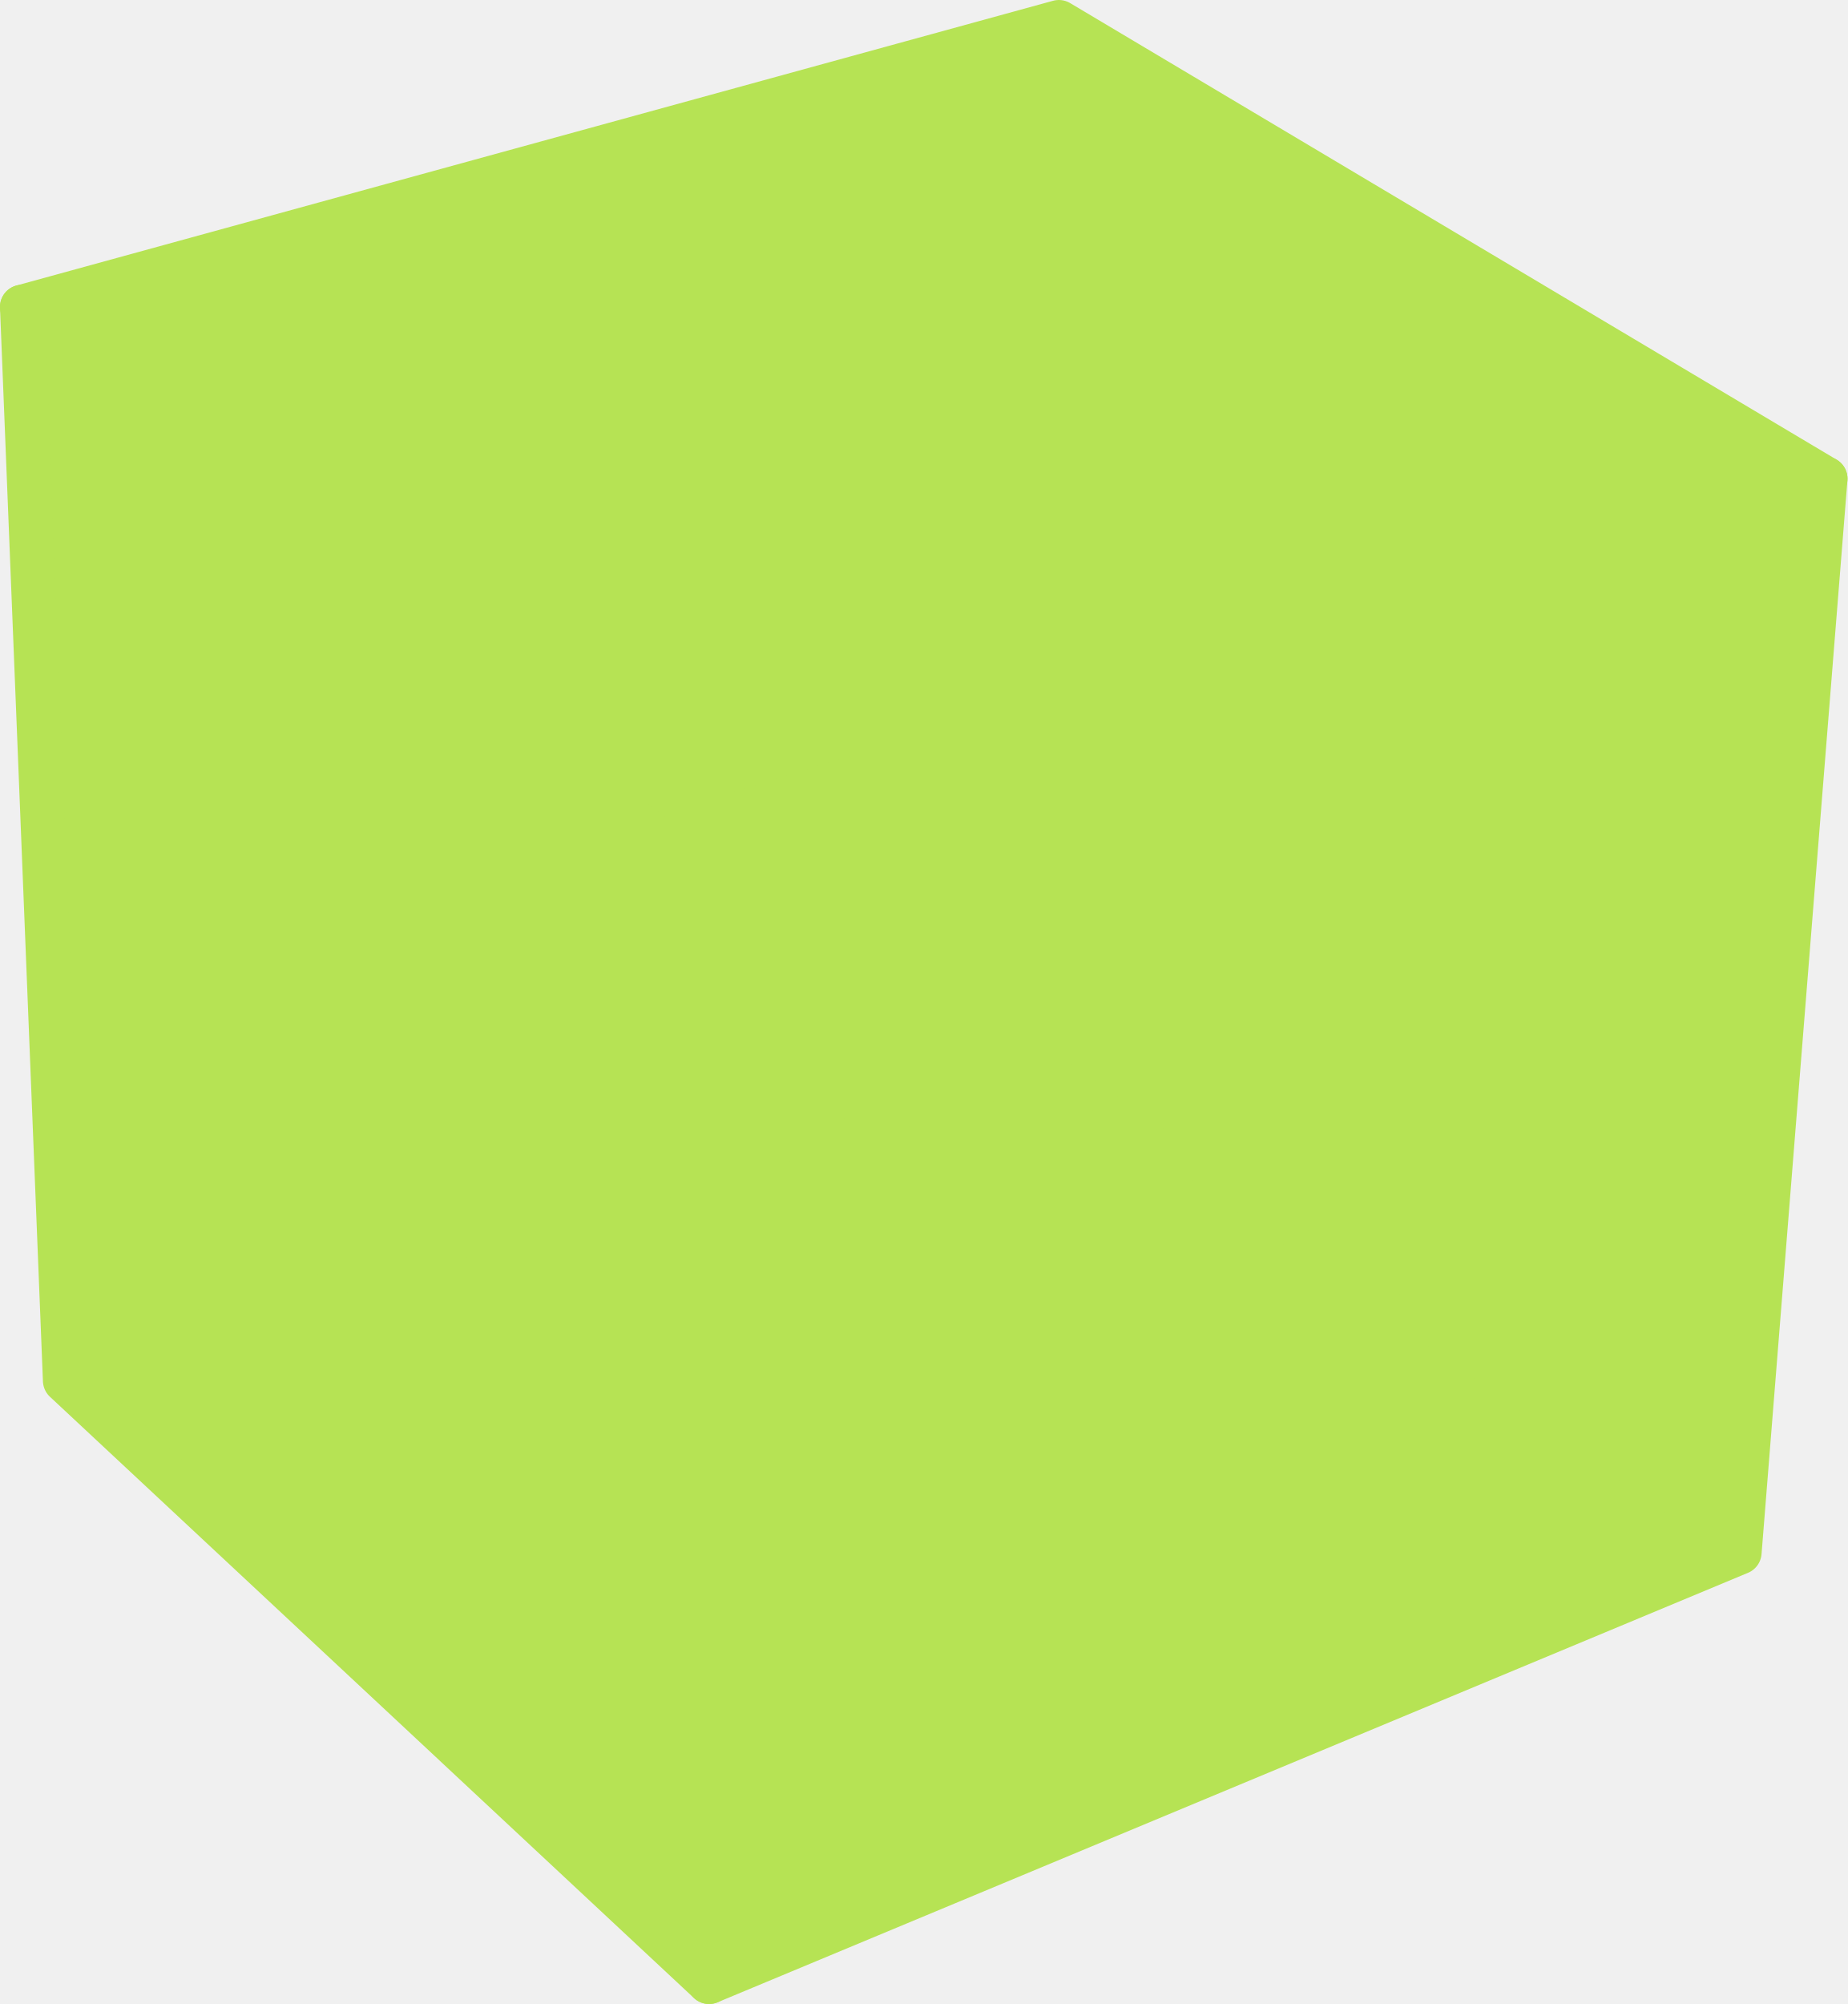
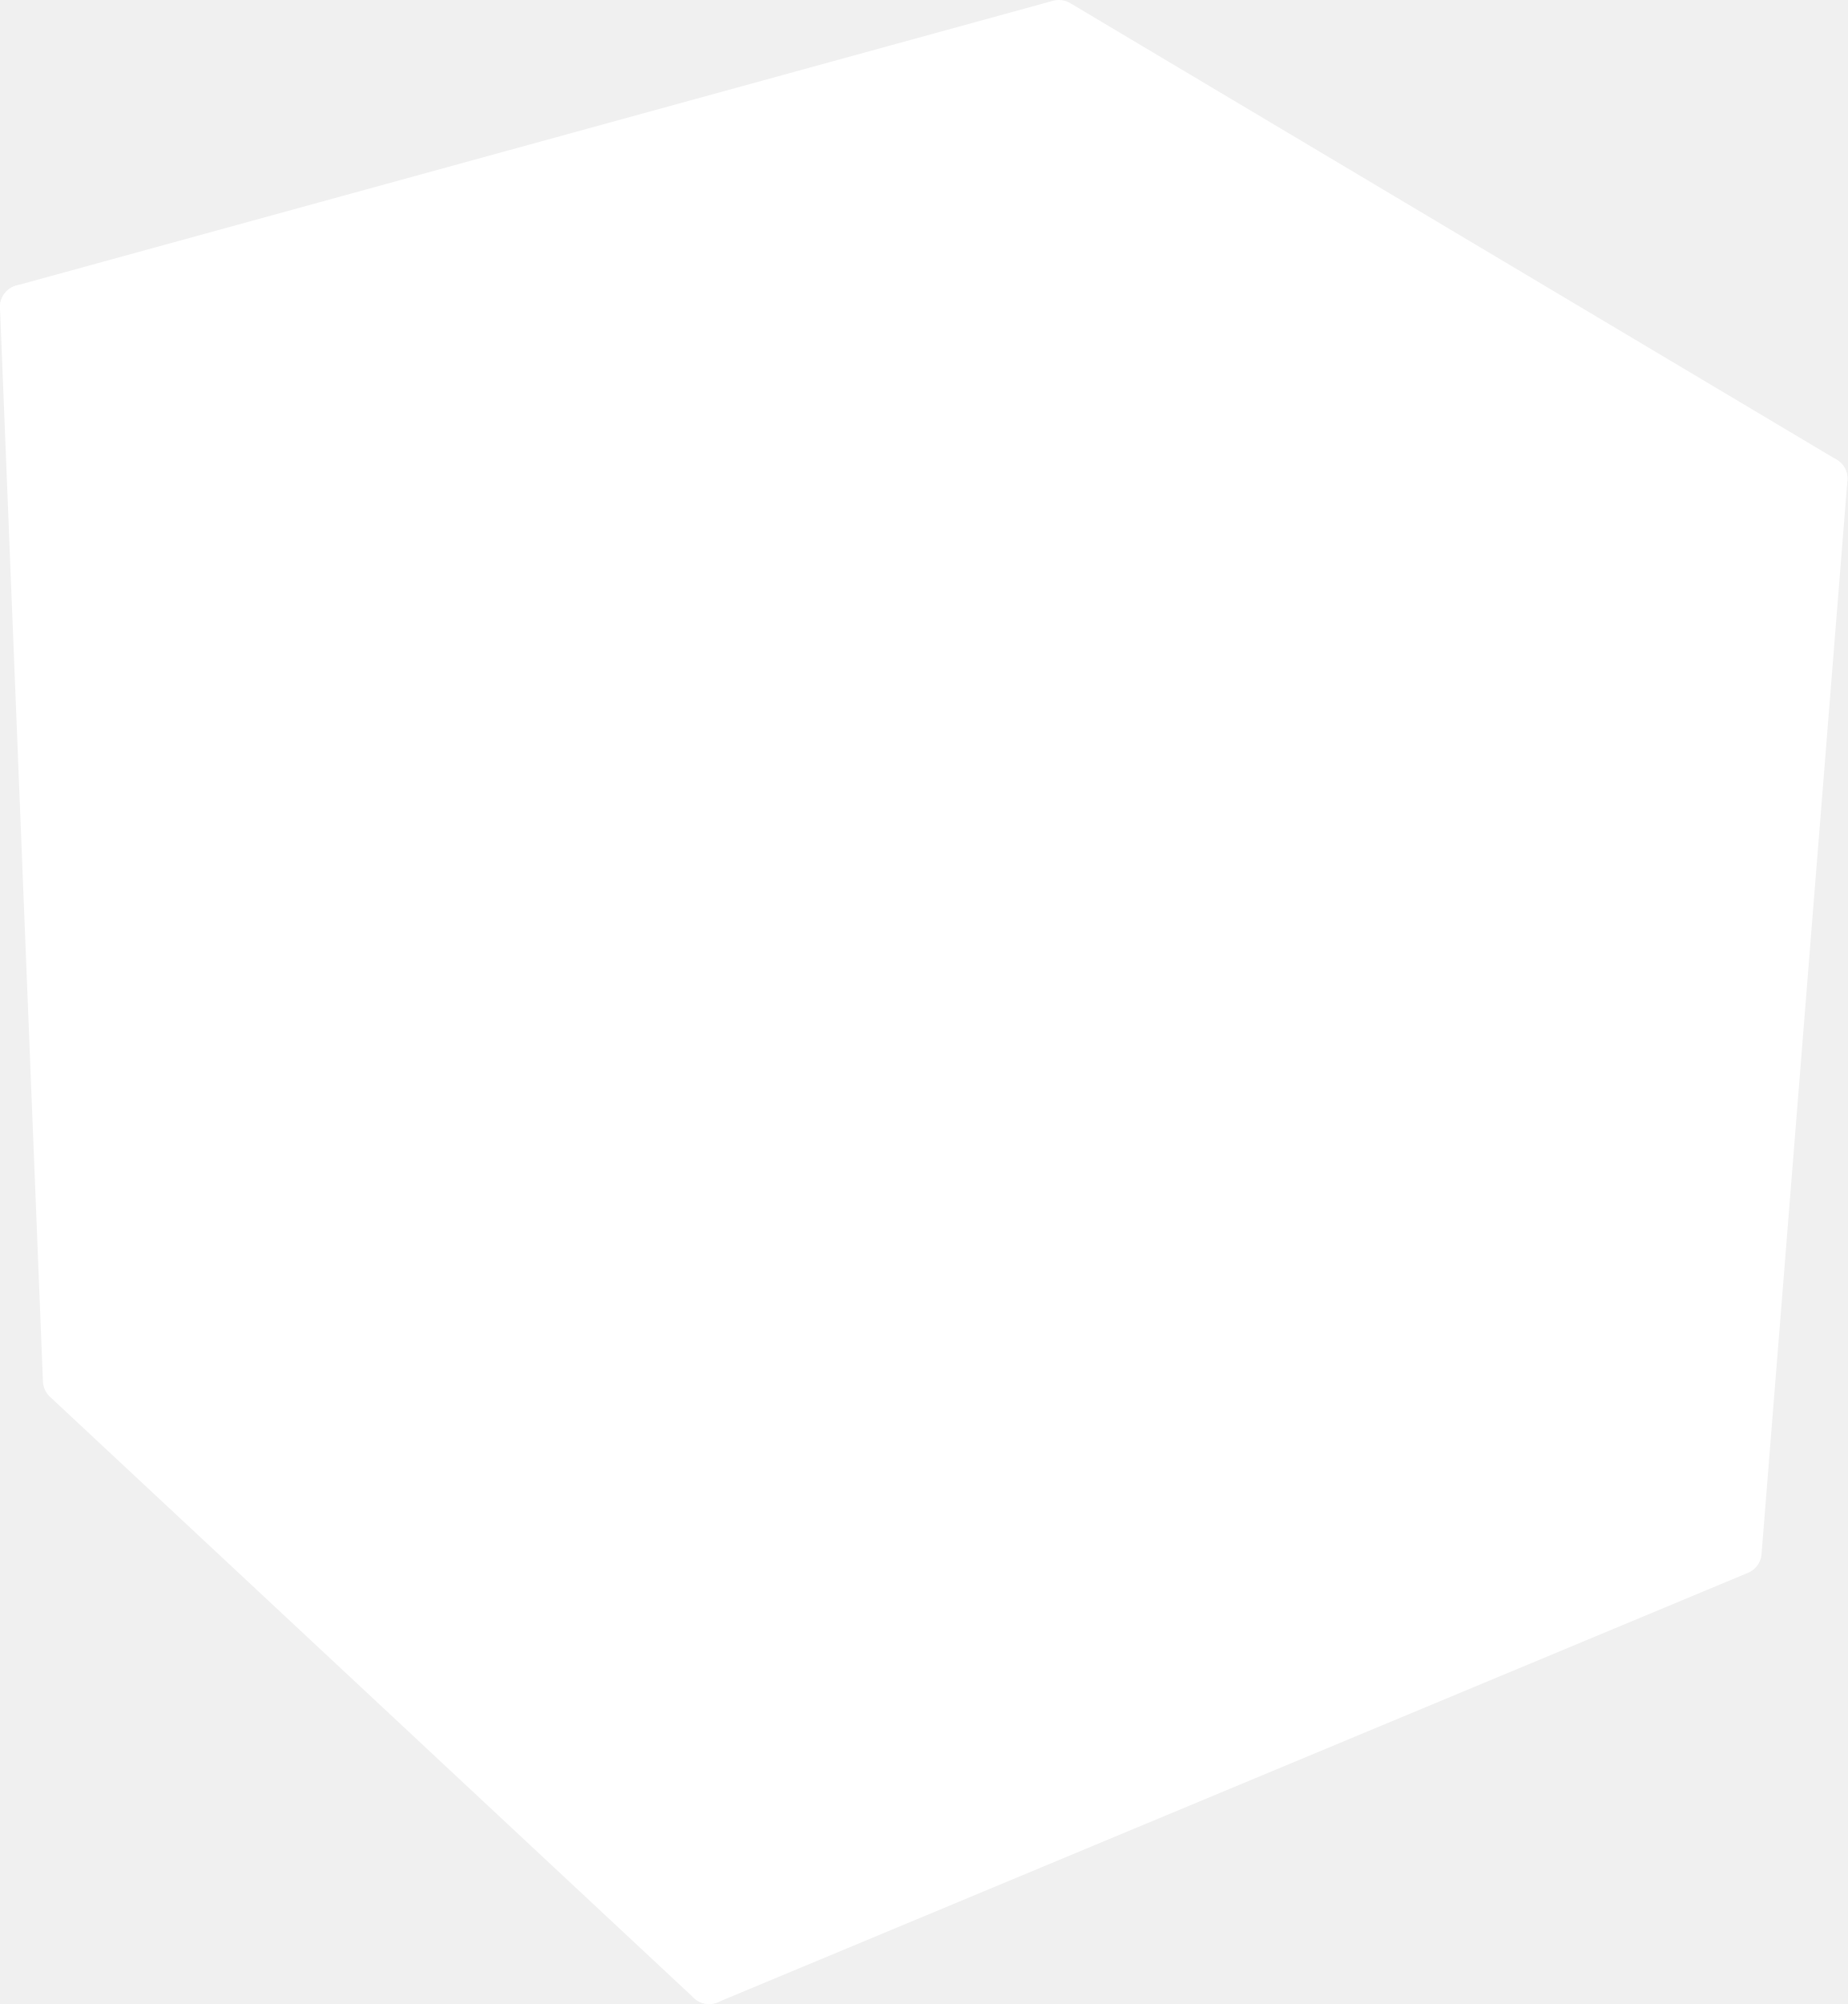
<svg xmlns="http://www.w3.org/2000/svg" version="1.0" width="88.572" height="96.051" id="svg6843">
  <defs id="defs6845" />
  <g transform="translate(-19.82231,-16.11594)" id="layer1">
-     <path d="M 20.884,30.827 53.817,55.528 107.333,39.061 70.587,17.178 20.884,30.827 z" id="path6976" style="fill:#B6E354;fill-opacity:1;fill-rule:evenodd;stroke:#B6E354;stroke-width:2.124;stroke-linecap:butt;stroke-linejoin:round;stroke-miterlimit:4;stroke-opacity:1;stroke-dasharray:none;display:inline" />
-     <path d="m 22.942,82.287 -2.058,-51.46 32.933,24.701 0,55.577 L 22.942,82.287 z" id="path6978" style="fill:#B6E354;fill-opacity:1;fill-rule:evenodd;stroke:#B6E354;stroke-width:2.124;stroke-linecap:butt;stroke-linejoin:round;stroke-miterlimit:4;stroke-opacity:1;stroke-dasharray:none;display:inline" />
-     <path d="m 53.817,111.105 49.399,-20.584 4.117,-51.46 -53.516,16.467 0,55.577 z" id="path6980" style="fill:#B6E354;fill-opacity:1;fill-rule:evenodd;stroke:#B6E354;stroke-width:2.124;stroke-linecap:butt;stroke-linejoin:round;stroke-miterlimit:4;stroke-opacity:1;stroke-dasharray:none;display:inline" />
-     <path d="M 23.217,81.319 70.486,67.361 103.384,90.445" id="path6982" style="fill:none;stroke:#B6E354;stroke-width:1.25;stroke-linecap:butt;stroke-linejoin:miter;stroke-miterlimit:4;stroke-opacity:1;stroke-dasharray:none" />
-     <path d="m 70.435,17.876 0,49.109" id="path6984" style="fill:#B6E354;fill-rule:evenodd;stroke:#B6E354;stroke-width:1.25;stroke-linecap:butt;stroke-linejoin:miter;stroke-miterlimit:4;stroke-opacity:1;stroke-dasharray:none" />
+     <path d="M 20.884,30.827 53.817,55.528 107.333,39.061 70.587,17.178 20.884,30.827 z" id="path6976" style="fill:#FFFFFF;fill-opacity:1;fill-rule:evenodd;stroke:#FFFFFF;stroke-width:2.124;stroke-linecap:butt;stroke-linejoin:round;stroke-miterlimit:4;stroke-opacity:1;stroke-dasharray:none;display:inline" />
+     <path d="m 22.942,82.287 -2.058,-51.46 32.933,24.701 0,55.577 L 22.942,82.287 z" id="path6978" style="fill:#FFFFFF;fill-opacity:1;fill-rule:evenodd;stroke:#FFFFFF;stroke-width:2.124;stroke-linecap:butt;stroke-linejoin:round;stroke-miterlimit:4;stroke-opacity:1;stroke-dasharray:none;display:inline" />
+     <path d="m 53.817,111.105 49.399,-20.584 4.117,-51.46 -53.516,16.467 0,55.577 z" id="path6980" style="fill:#FFFFFF;fill-opacity:1;fill-rule:evenodd;stroke:#FFFFFF;stroke-width:2.124;stroke-linecap:butt;stroke-linejoin:round;stroke-miterlimit:4;stroke-opacity:1;stroke-dasharray:none;display:inline" />
+     <path d="M 23.217,81.319 70.486,67.361 103.384,90.445" id="path6982" style="fill:none;stroke:#FFFFFF;stroke-width:1.25;stroke-linecap:butt;stroke-linejoin:miter;stroke-miterlimit:4;stroke-opacity:1;stroke-dasharray:none" />
+     <path d="m 70.435,17.876 0,49.109" id="path6984" style="fill:#FFFFFF;fill-rule:evenodd;stroke:#FFFFFF;stroke-width:1.25;stroke-linecap:butt;stroke-linejoin:miter;stroke-miterlimit:4;stroke-opacity:1;stroke-dasharray:none" />
  </g>
</svg>
